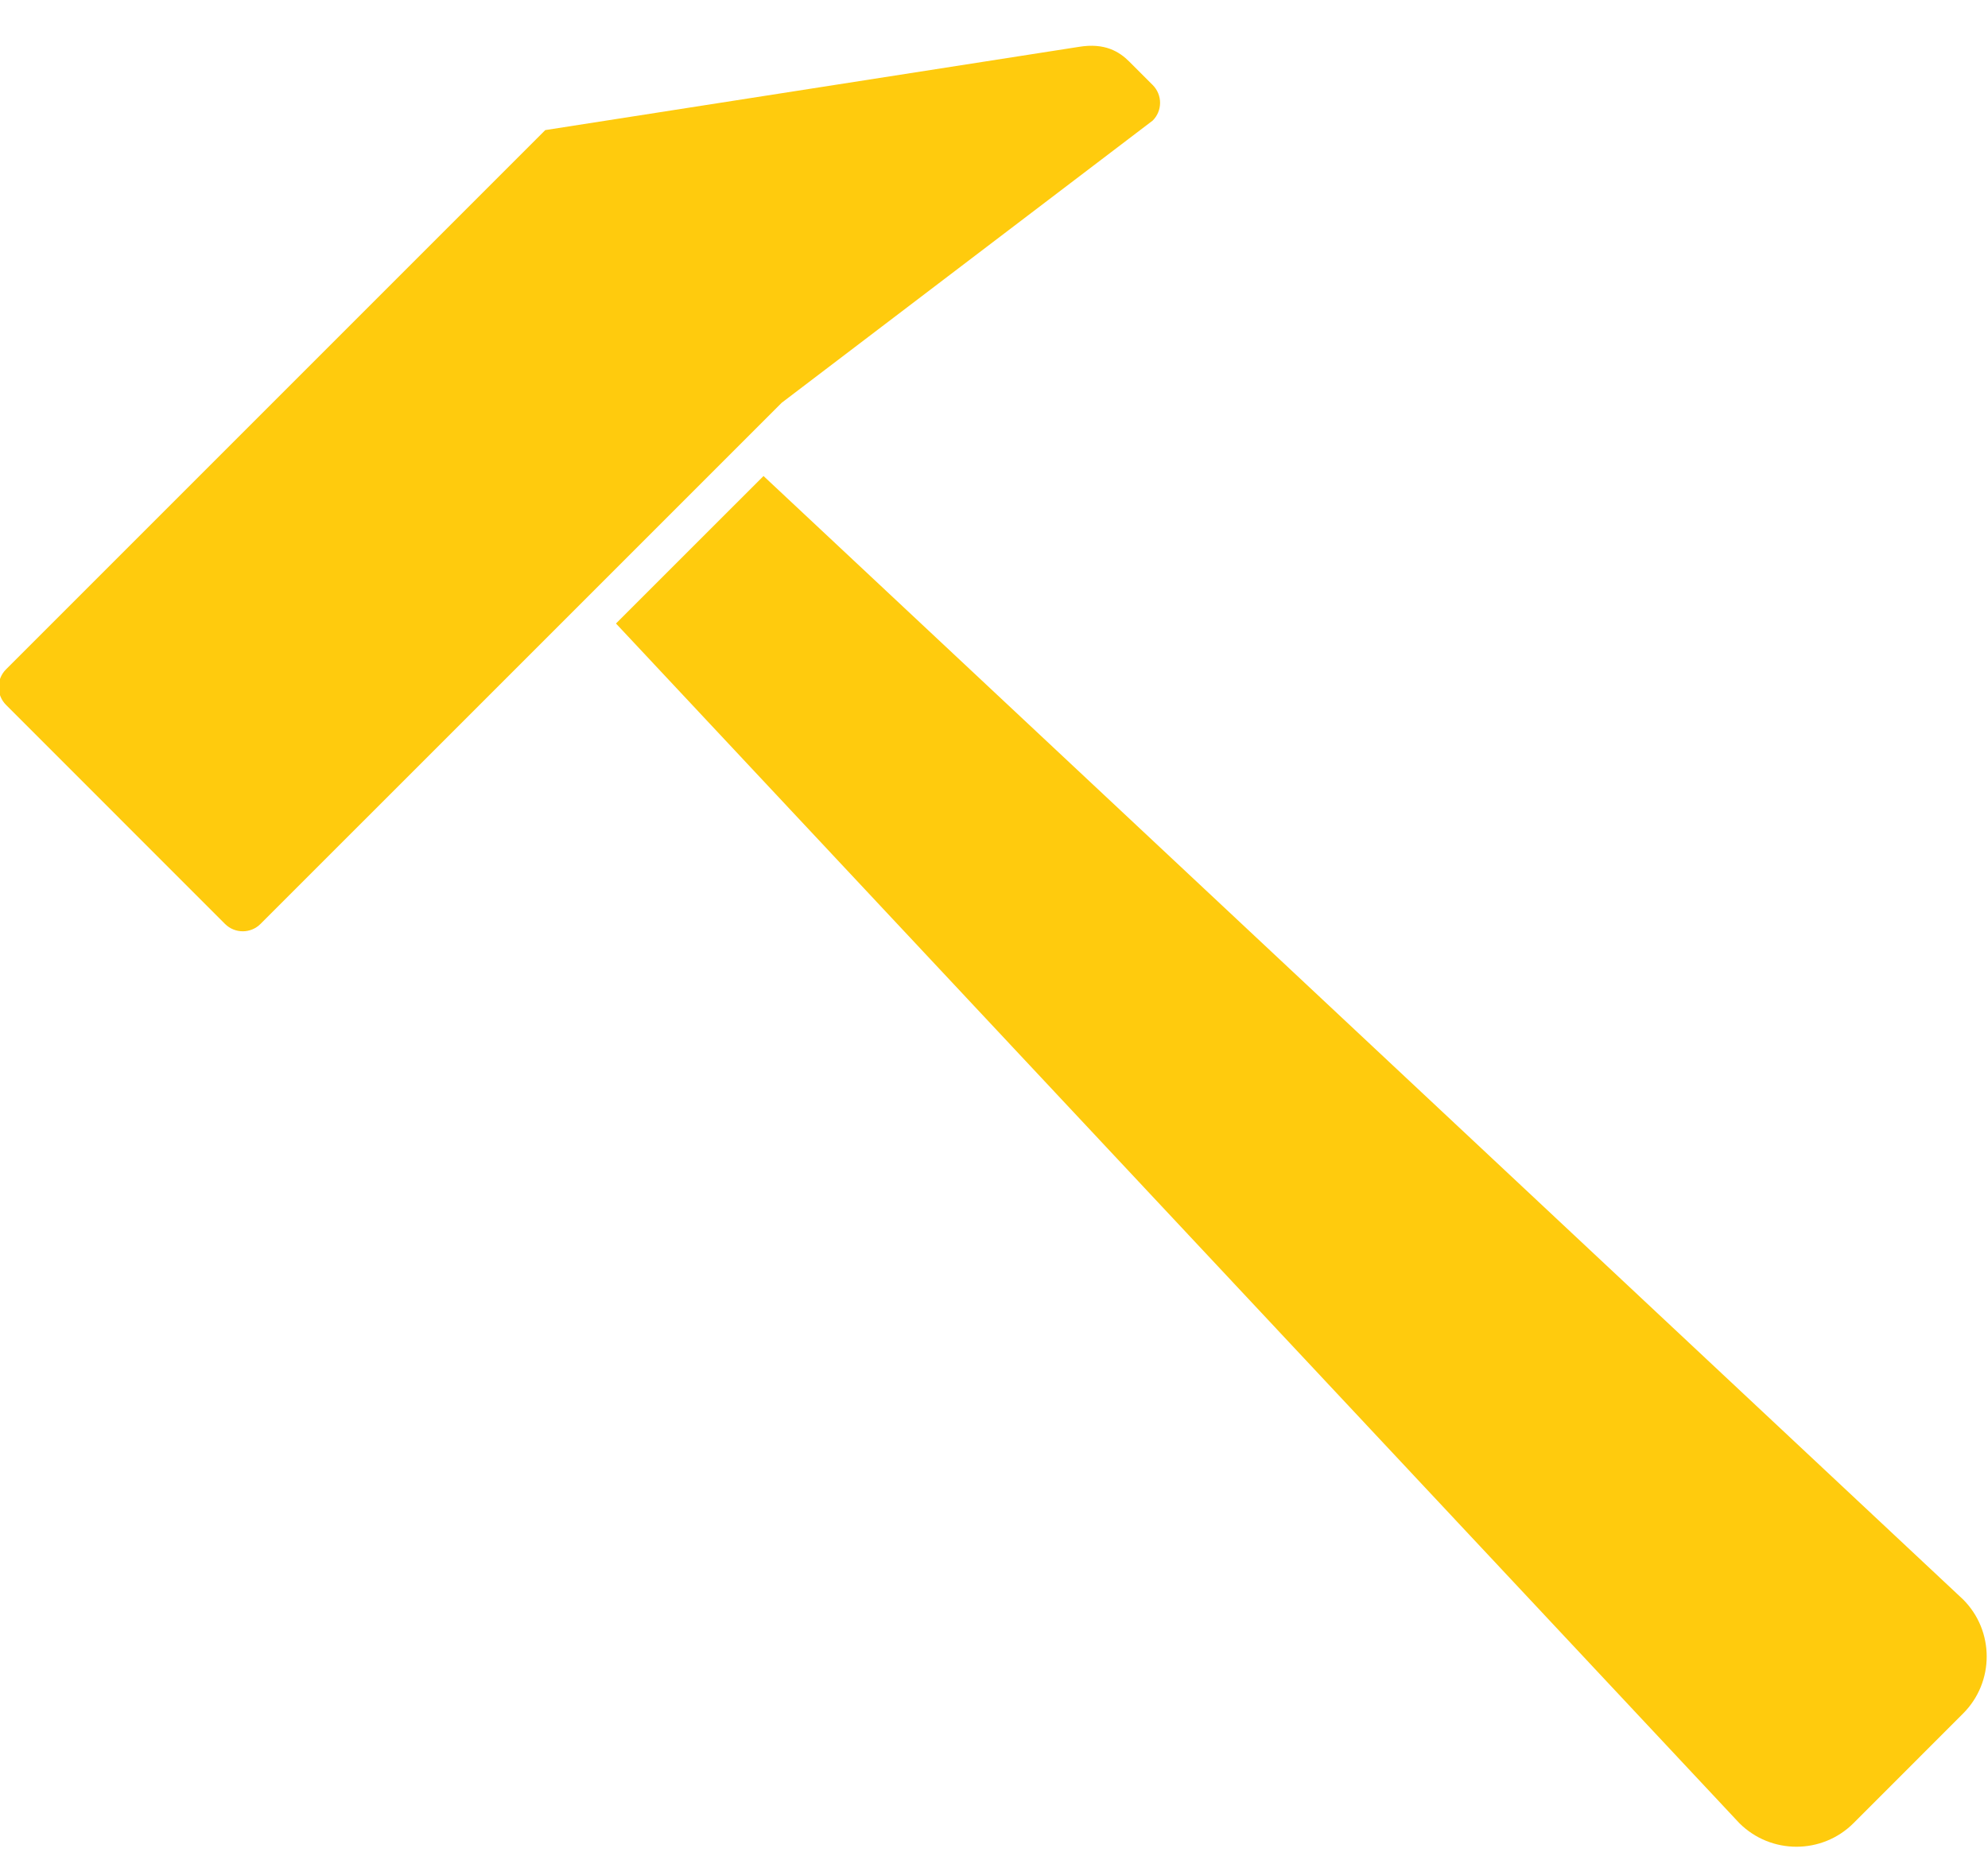
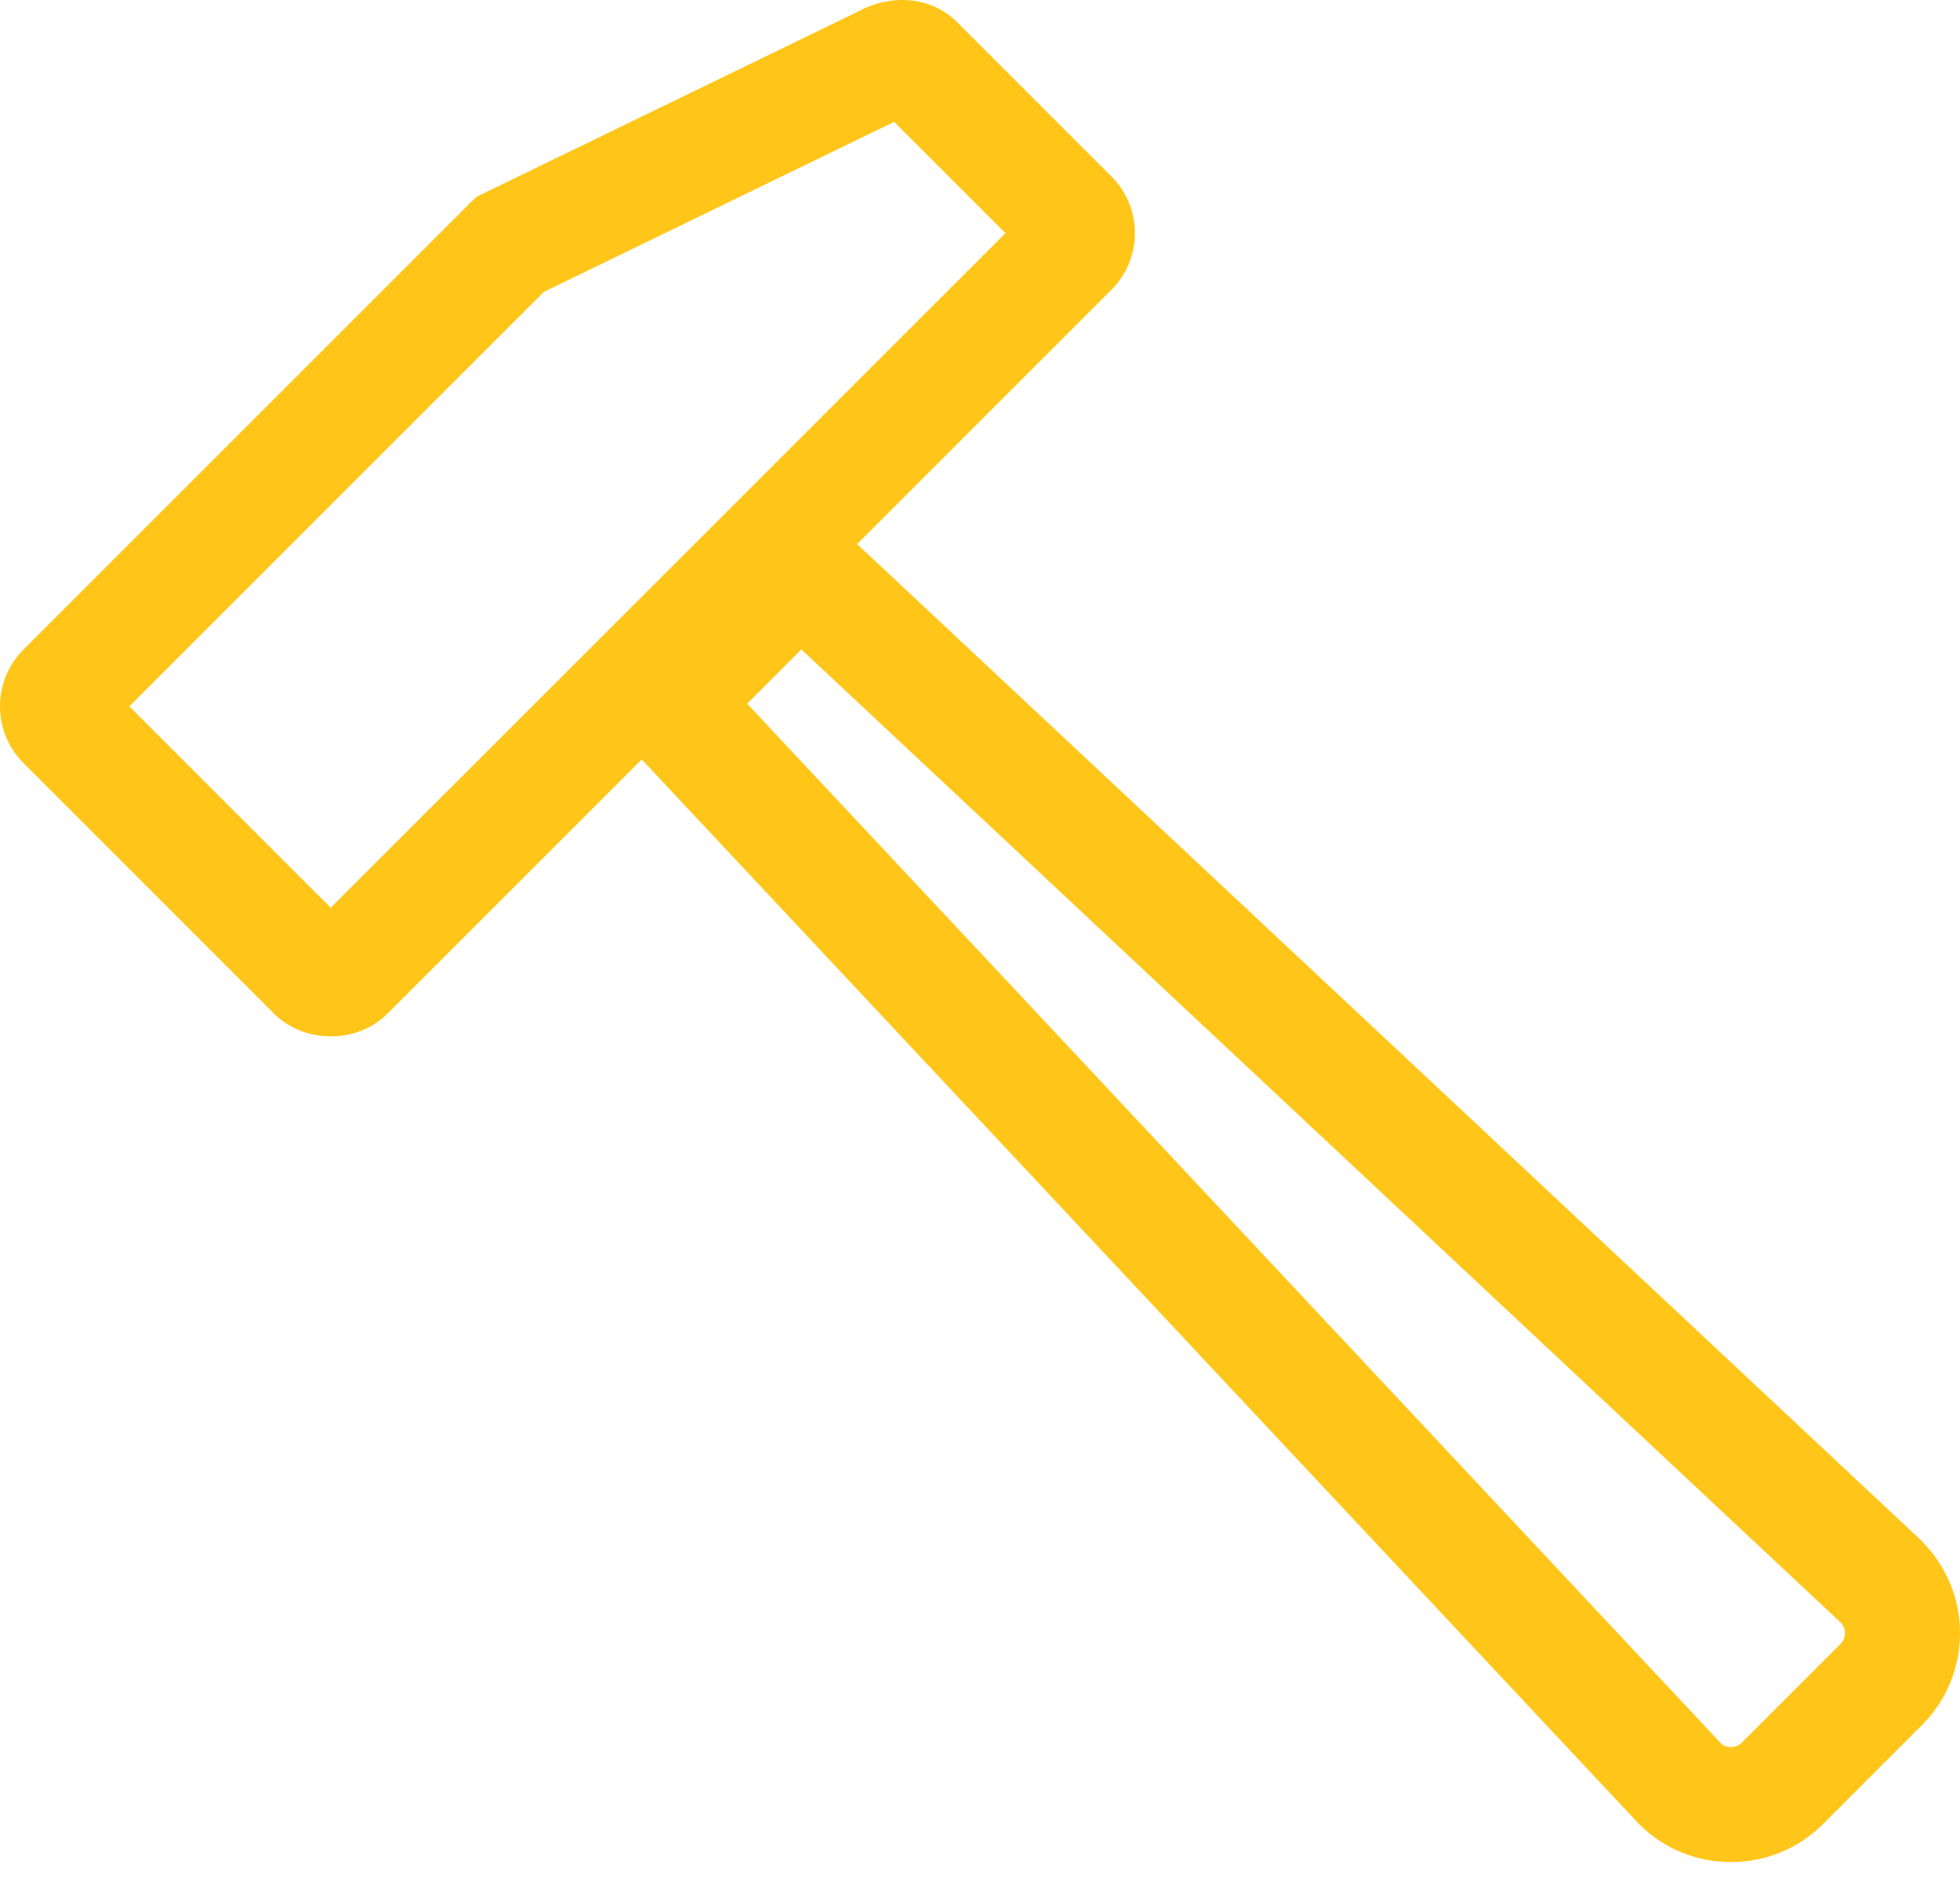
- <svg xmlns="http://www.w3.org/2000/svg" width="32px" height="30px" viewBox="0 0 32 30" version="1.1">
+ <svg xmlns="http://www.w3.org/2000/svg" width="35px" height="34px" viewBox="0 0 35 34" version="1.1">
  <defs />
  <g id="Page-1" stroke="none" stroke-width="1" fill="none" fill-rule="evenodd">
-     <g id="Desktop-HD" transform="translate(-740, -1006)" fill="#FFCB0D">
-       <g id="chiffres" transform="translate(739, 1005)">
-         <path d="M18.368,1.754 L9.777,3.094 L1.097,11.774 C0.939,11.932 0.939,12.188 1.098,12.347 L4.621,15.871 C4.78,16.03 5.036,16.03 5.194,15.871 L13.584,7.482 L19.554,2.941 C19.713,2.783 19.713,2.527 19.554,2.368 L19.179,1.993 C19.02,1.834 18.787,1.685 18.368,1.754 L18.368,1.754 Z M10.915,11.036 L28.997,30.345 C29.505,30.852 30.329,30.852 30.836,30.345 L32.598,28.582 C33.106,28.075 33.106,27.251 32.598,26.744 L13.29,8.662 L10.915,11.036 Z" id="Fill-1" />
+     <g id="A-propos" transform="translate(-739, -1004)" fill="#FFC619">
+       <g id="chiffres" transform="translate(739, 1004)">
+         <path d="M30.911,33.257 C30.91,33.257 30.91,33.257 30.911,33.257 C30.289,33.257 29.704,33.015 29.265,32.575 L11.46,13.564 L6.919,18.105 C6.382,18.644 5.437,18.647 4.895,18.105 L0.419,13.629 C-0.138,13.071 -0.14,12.163 0.416,11.605 L8.504,3.517 L15.317,0.209 C15.938,-0.129 16.647,-0.05 17.091,0.395 L19.847,3.152 C20.118,3.423 20.267,3.783 20.266,4.166 C20.266,4.549 20.116,4.909 19.844,5.179 L15.306,9.718 L34.294,27.5 C34.758,27.962 35,28.546 35,29.168 C35,29.79 34.758,30.375 34.318,30.814 L32.557,32.576 C32.117,33.015 31.532,33.257 30.911,33.257 Z M13.342,12.568 L30.741,31.147 C30.784,31.189 30.859,31.203 30.911,31.203 L30.911,31.203 C30.963,31.203 31.038,31.189 31.105,31.123 L32.866,29.362 C32.932,29.295 32.946,29.22 32.946,29.168 C32.946,29.117 32.932,29.042 32.866,28.976 L14.31,11.599 L13.342,12.568 Z M2.31,12.615 L5.906,16.212 L17.955,4.164 L15.967,2.176 L9.712,5.213 L2.31,12.615 Z" id="Shape" />
      </g>
    </g>
  </g>
</svg>
